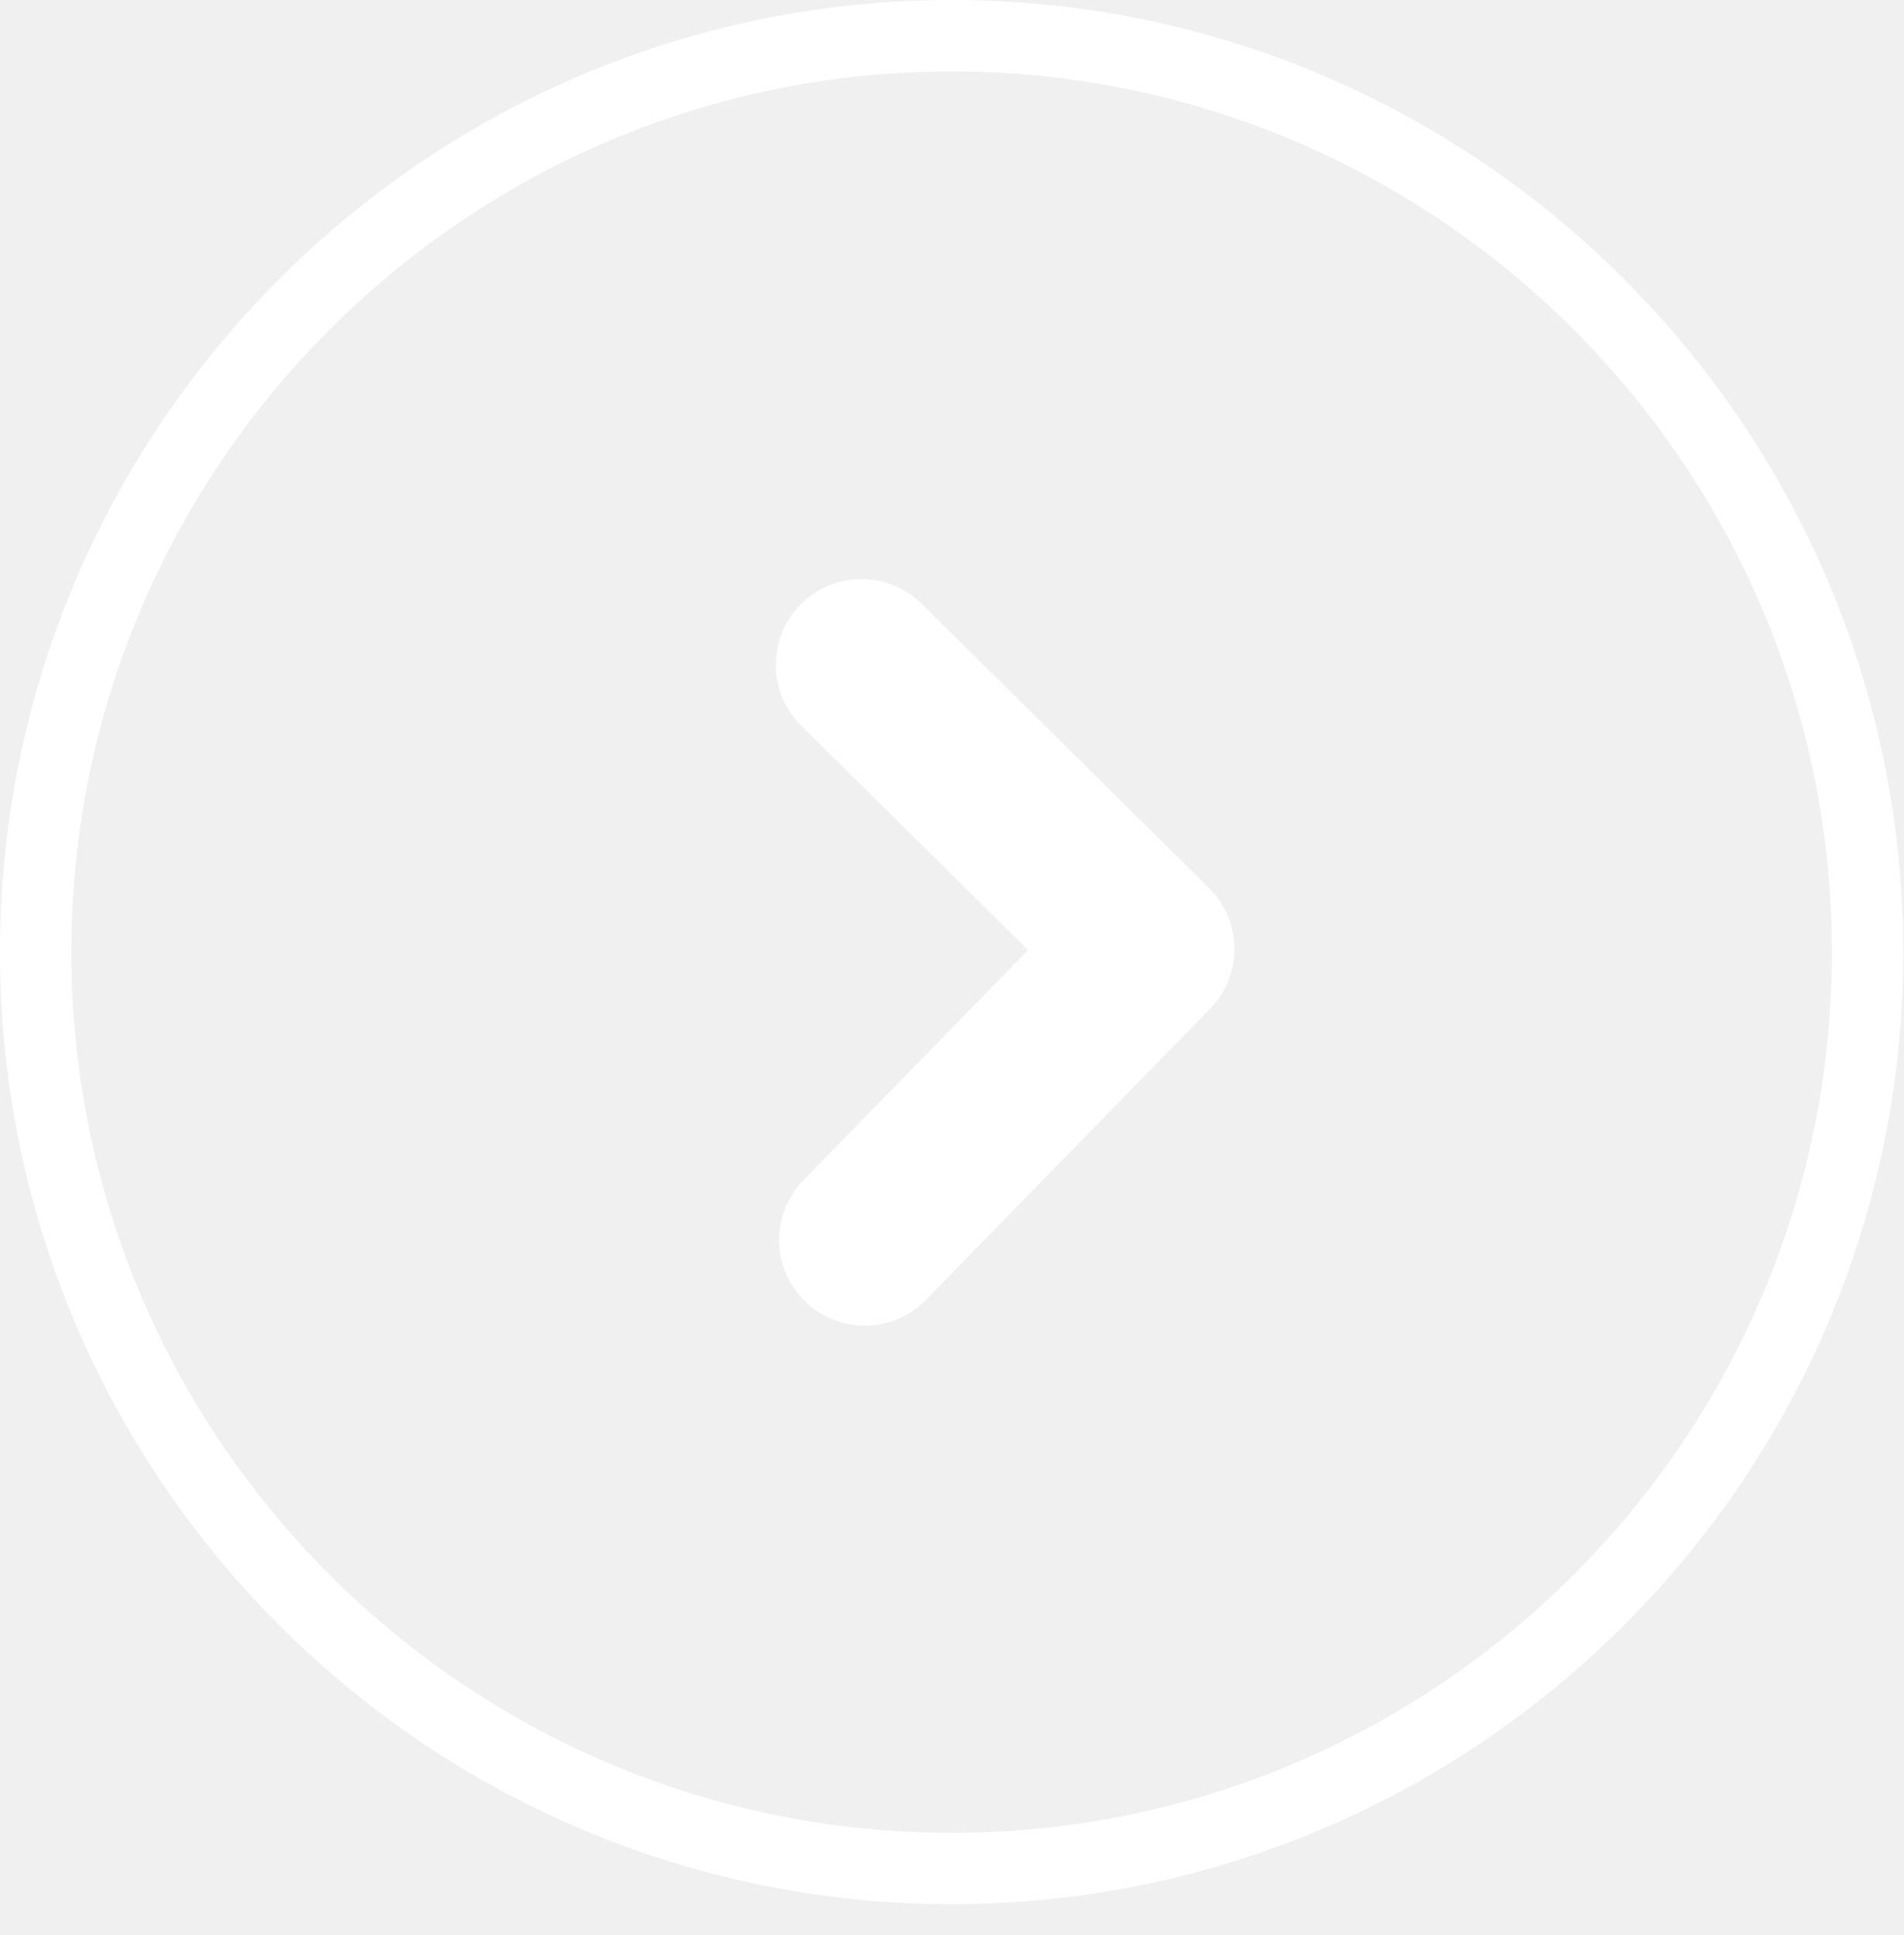
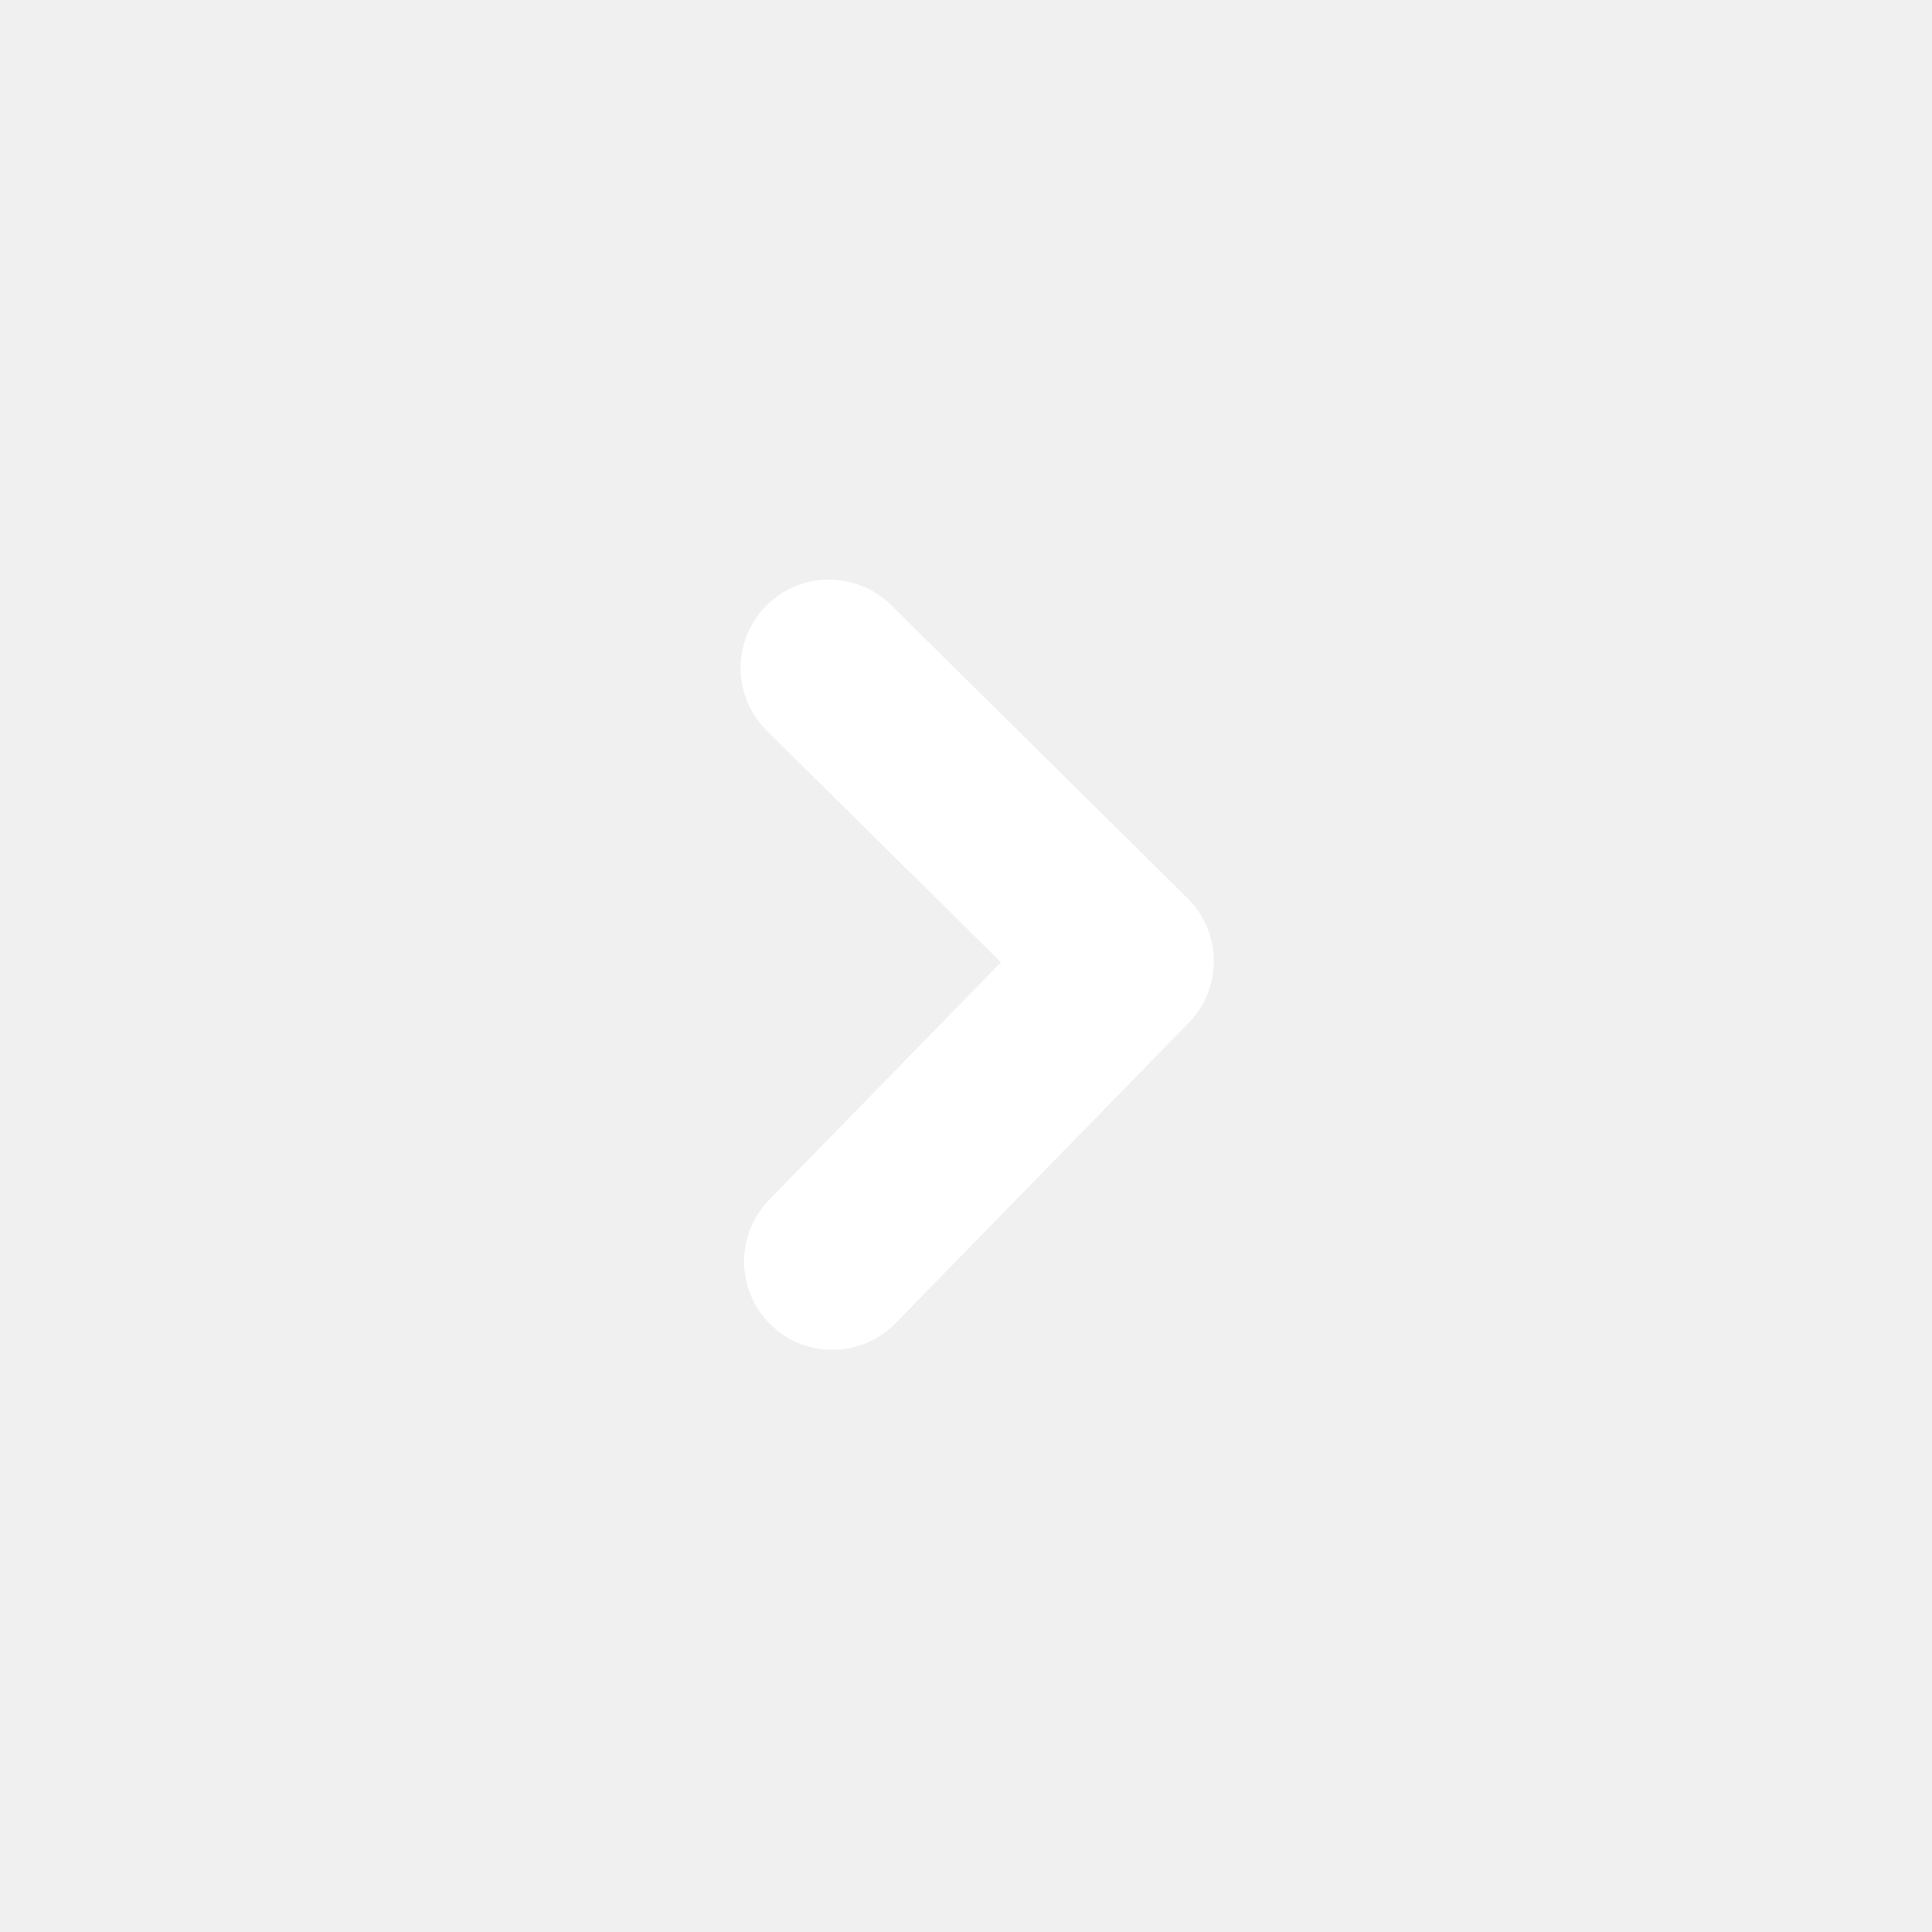
- <svg xmlns="http://www.w3.org/2000/svg" width="61px" height="62px" viewBox="0 0 61 62" version="1.1">
-   <g id="next" stroke="none" stroke-width="1" fill="#FFFFFF" fill-rule="evenodd">
-     <path d="M27.708,42.476 C27.016,42.476 26.326,42.219 25.793,41.695 C24.707,40.636 24.688,38.901 25.746,37.814 L32.943,30.44 L25.673,23.252 C24.593,22.186 24.584,20.448 25.651,19.37 C26.717,18.293 28.451,18.285 29.531,19.348 L38.739,28.454 C39.811,29.515 39.829,31.242 38.772,32.323 L29.67,41.649 C29.135,42.199 28.42,42.476 27.708,42.476 L27.708,42.476 Z" id="Shape" />
-     <path d="M30.492,61.012 C13.679,61.012 0,47.328 0,30.513 C0,13.688 13.679,0 30.492,0 C47.304,0 60.984,13.688 60.984,30.513 C60.984,47.328 47.304,61.012 30.492,61.012 L30.492,61.012 Z M30.492,2.288 C14.94,2.288 2.286,14.95 2.286,30.513 C2.286,46.072 14.94,58.726 30.492,58.726 C46.044,58.726 58.697,46.072 58.697,30.513 C58.697,14.95 46.044,2.288 30.492,2.288 L30.492,2.288 Z" id="Shape" />
+ <svg xmlns="http://www.w3.org/2000/svg" width="60px" height="60px" viewBox="0 0 60 60" version="1.1">
+   <defs />
+   <g id="Page-1" stroke="none" stroke-width="1" fill="none" fill-rule="evenodd">
+     <g id="next" fill="#FFFFFF">
+       <path d="M25.851,41.92 C25.159,41.92 24.469,41.663 23.936,41.139 C22.85,40.08 22.831,38.345 23.889,37.258 L31.086,29.884 L23.816,22.696 C22.736,21.63 22.727,19.892 23.794,18.814 C24.86,17.737 26.594,17.729 27.674,18.792 L36.882,27.898 C37.954,28.959 37.972,30.686 36.915,31.767 L27.813,41.093 C27.278,41.643 26.563,41.92 25.851,41.92 L25.851,41.92 Z" id="Shape" />
+     </g>
  </g>
</svg>
